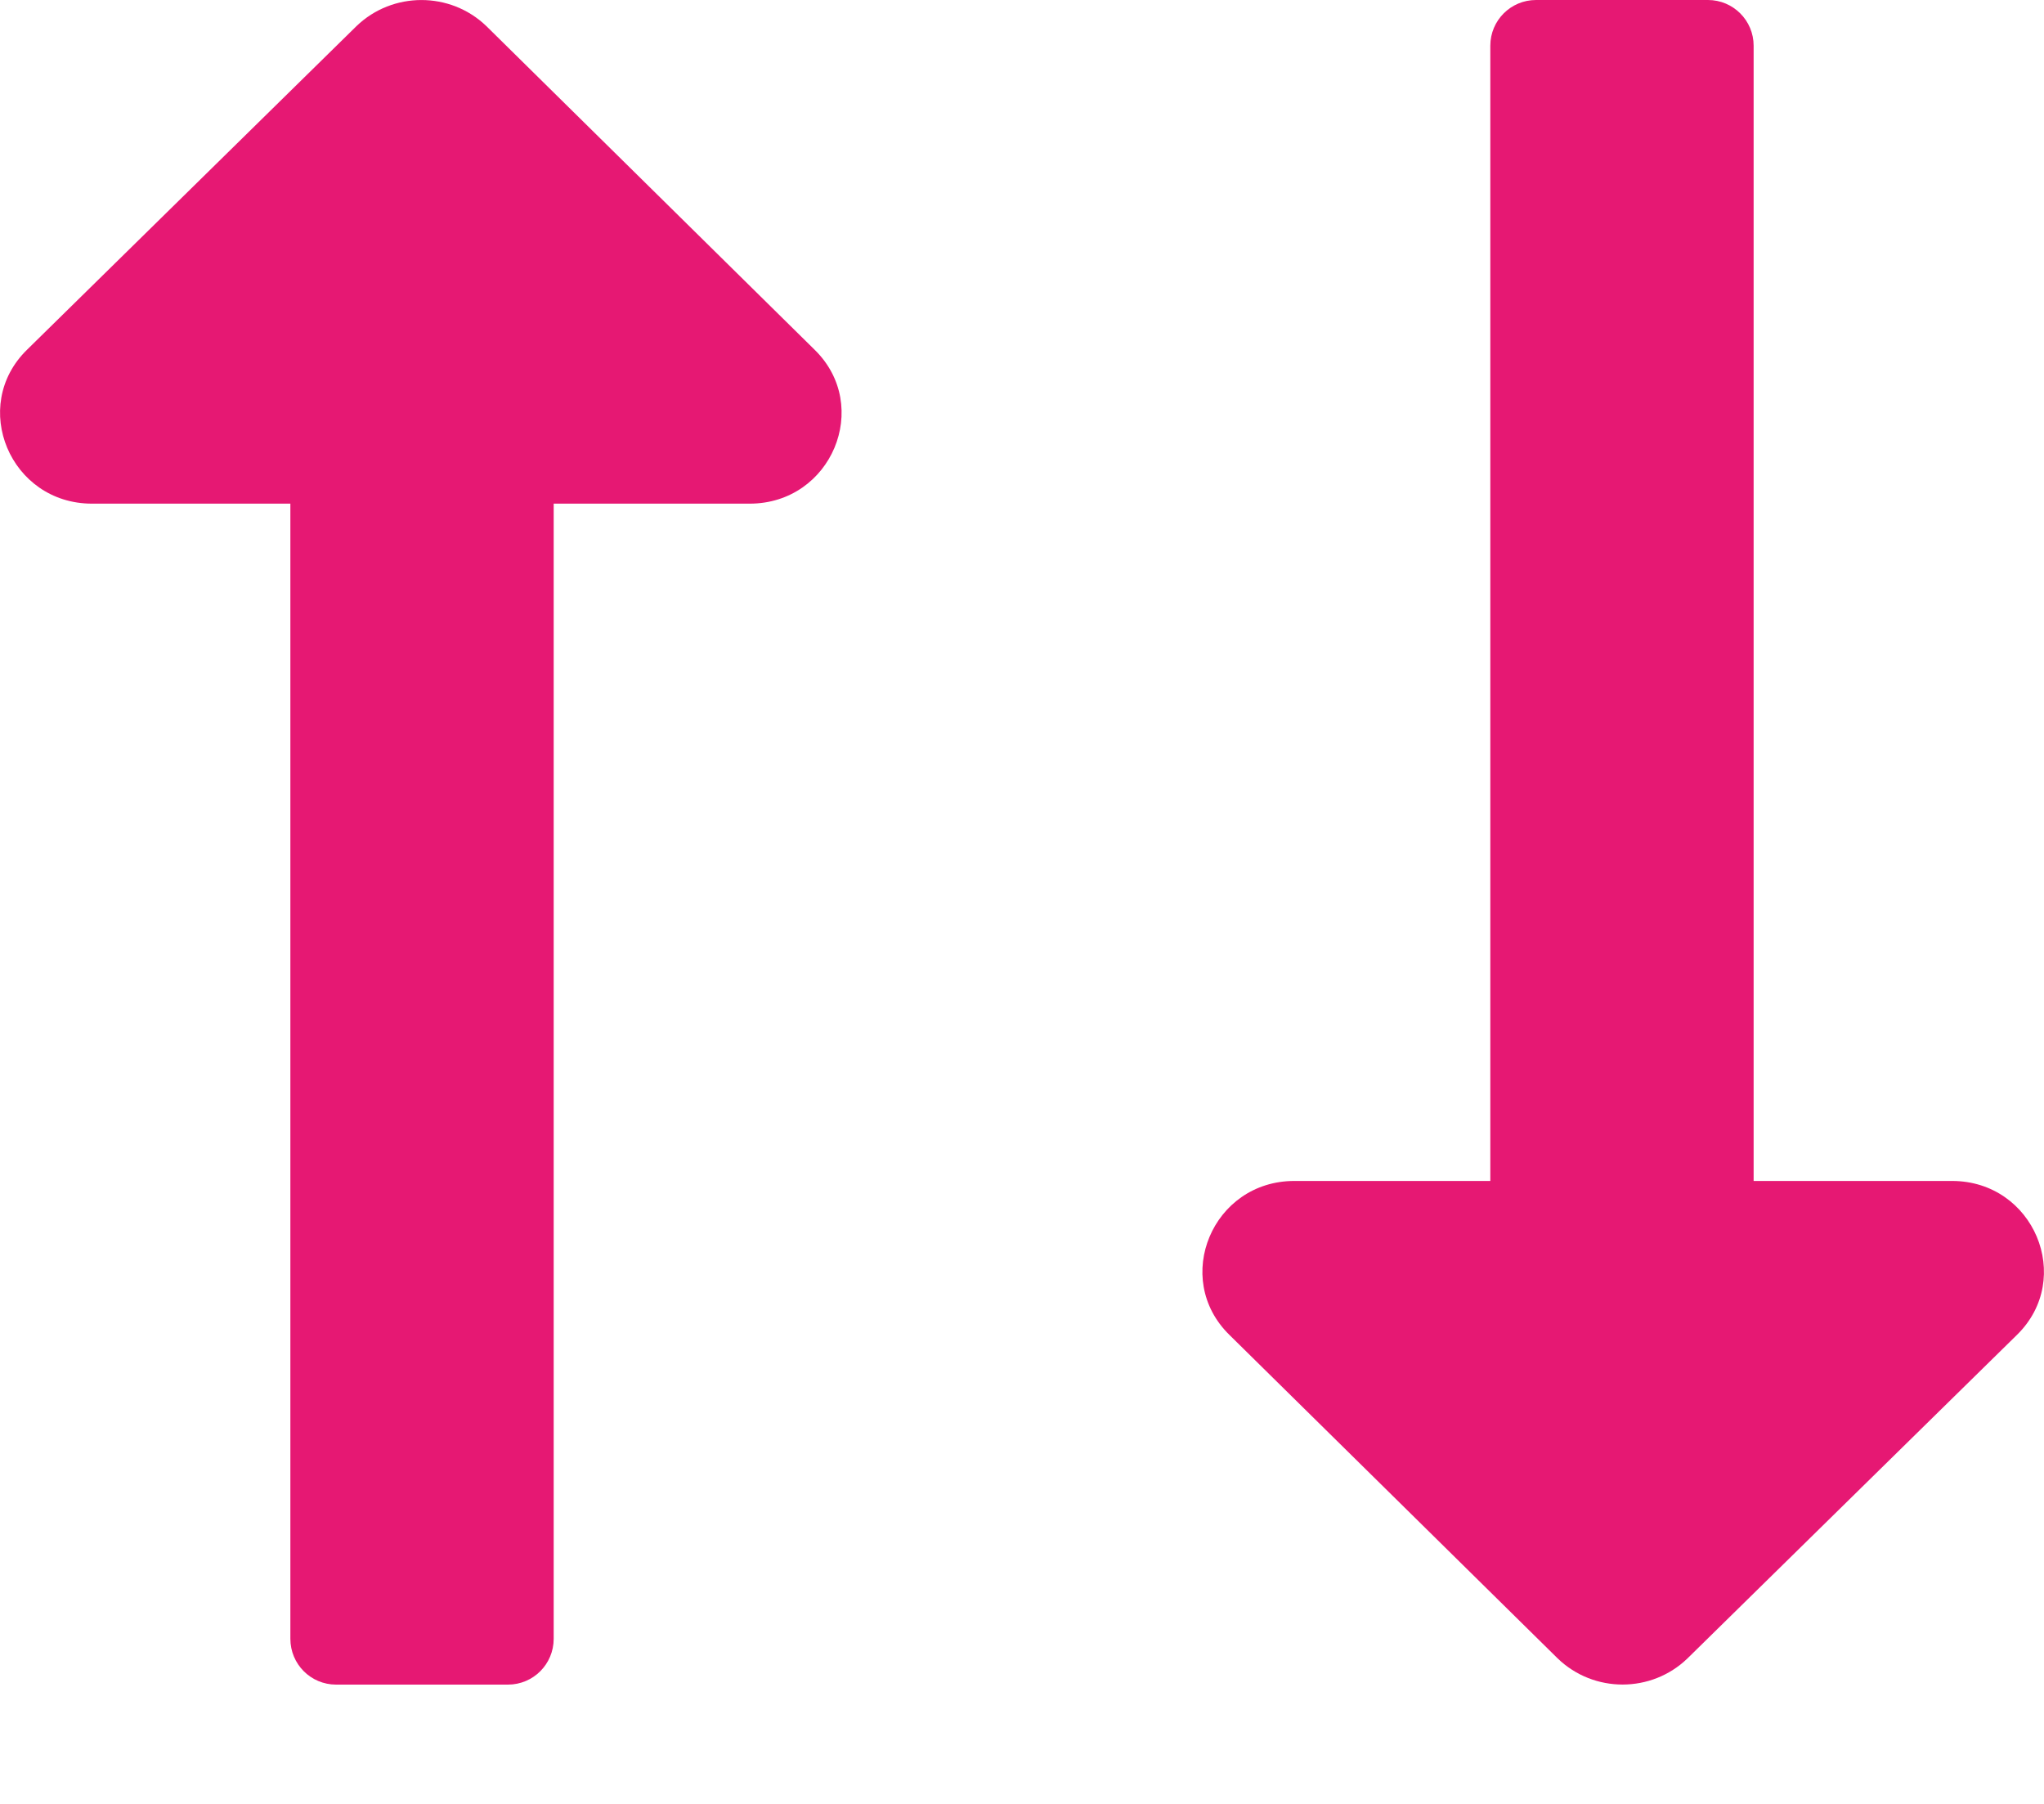
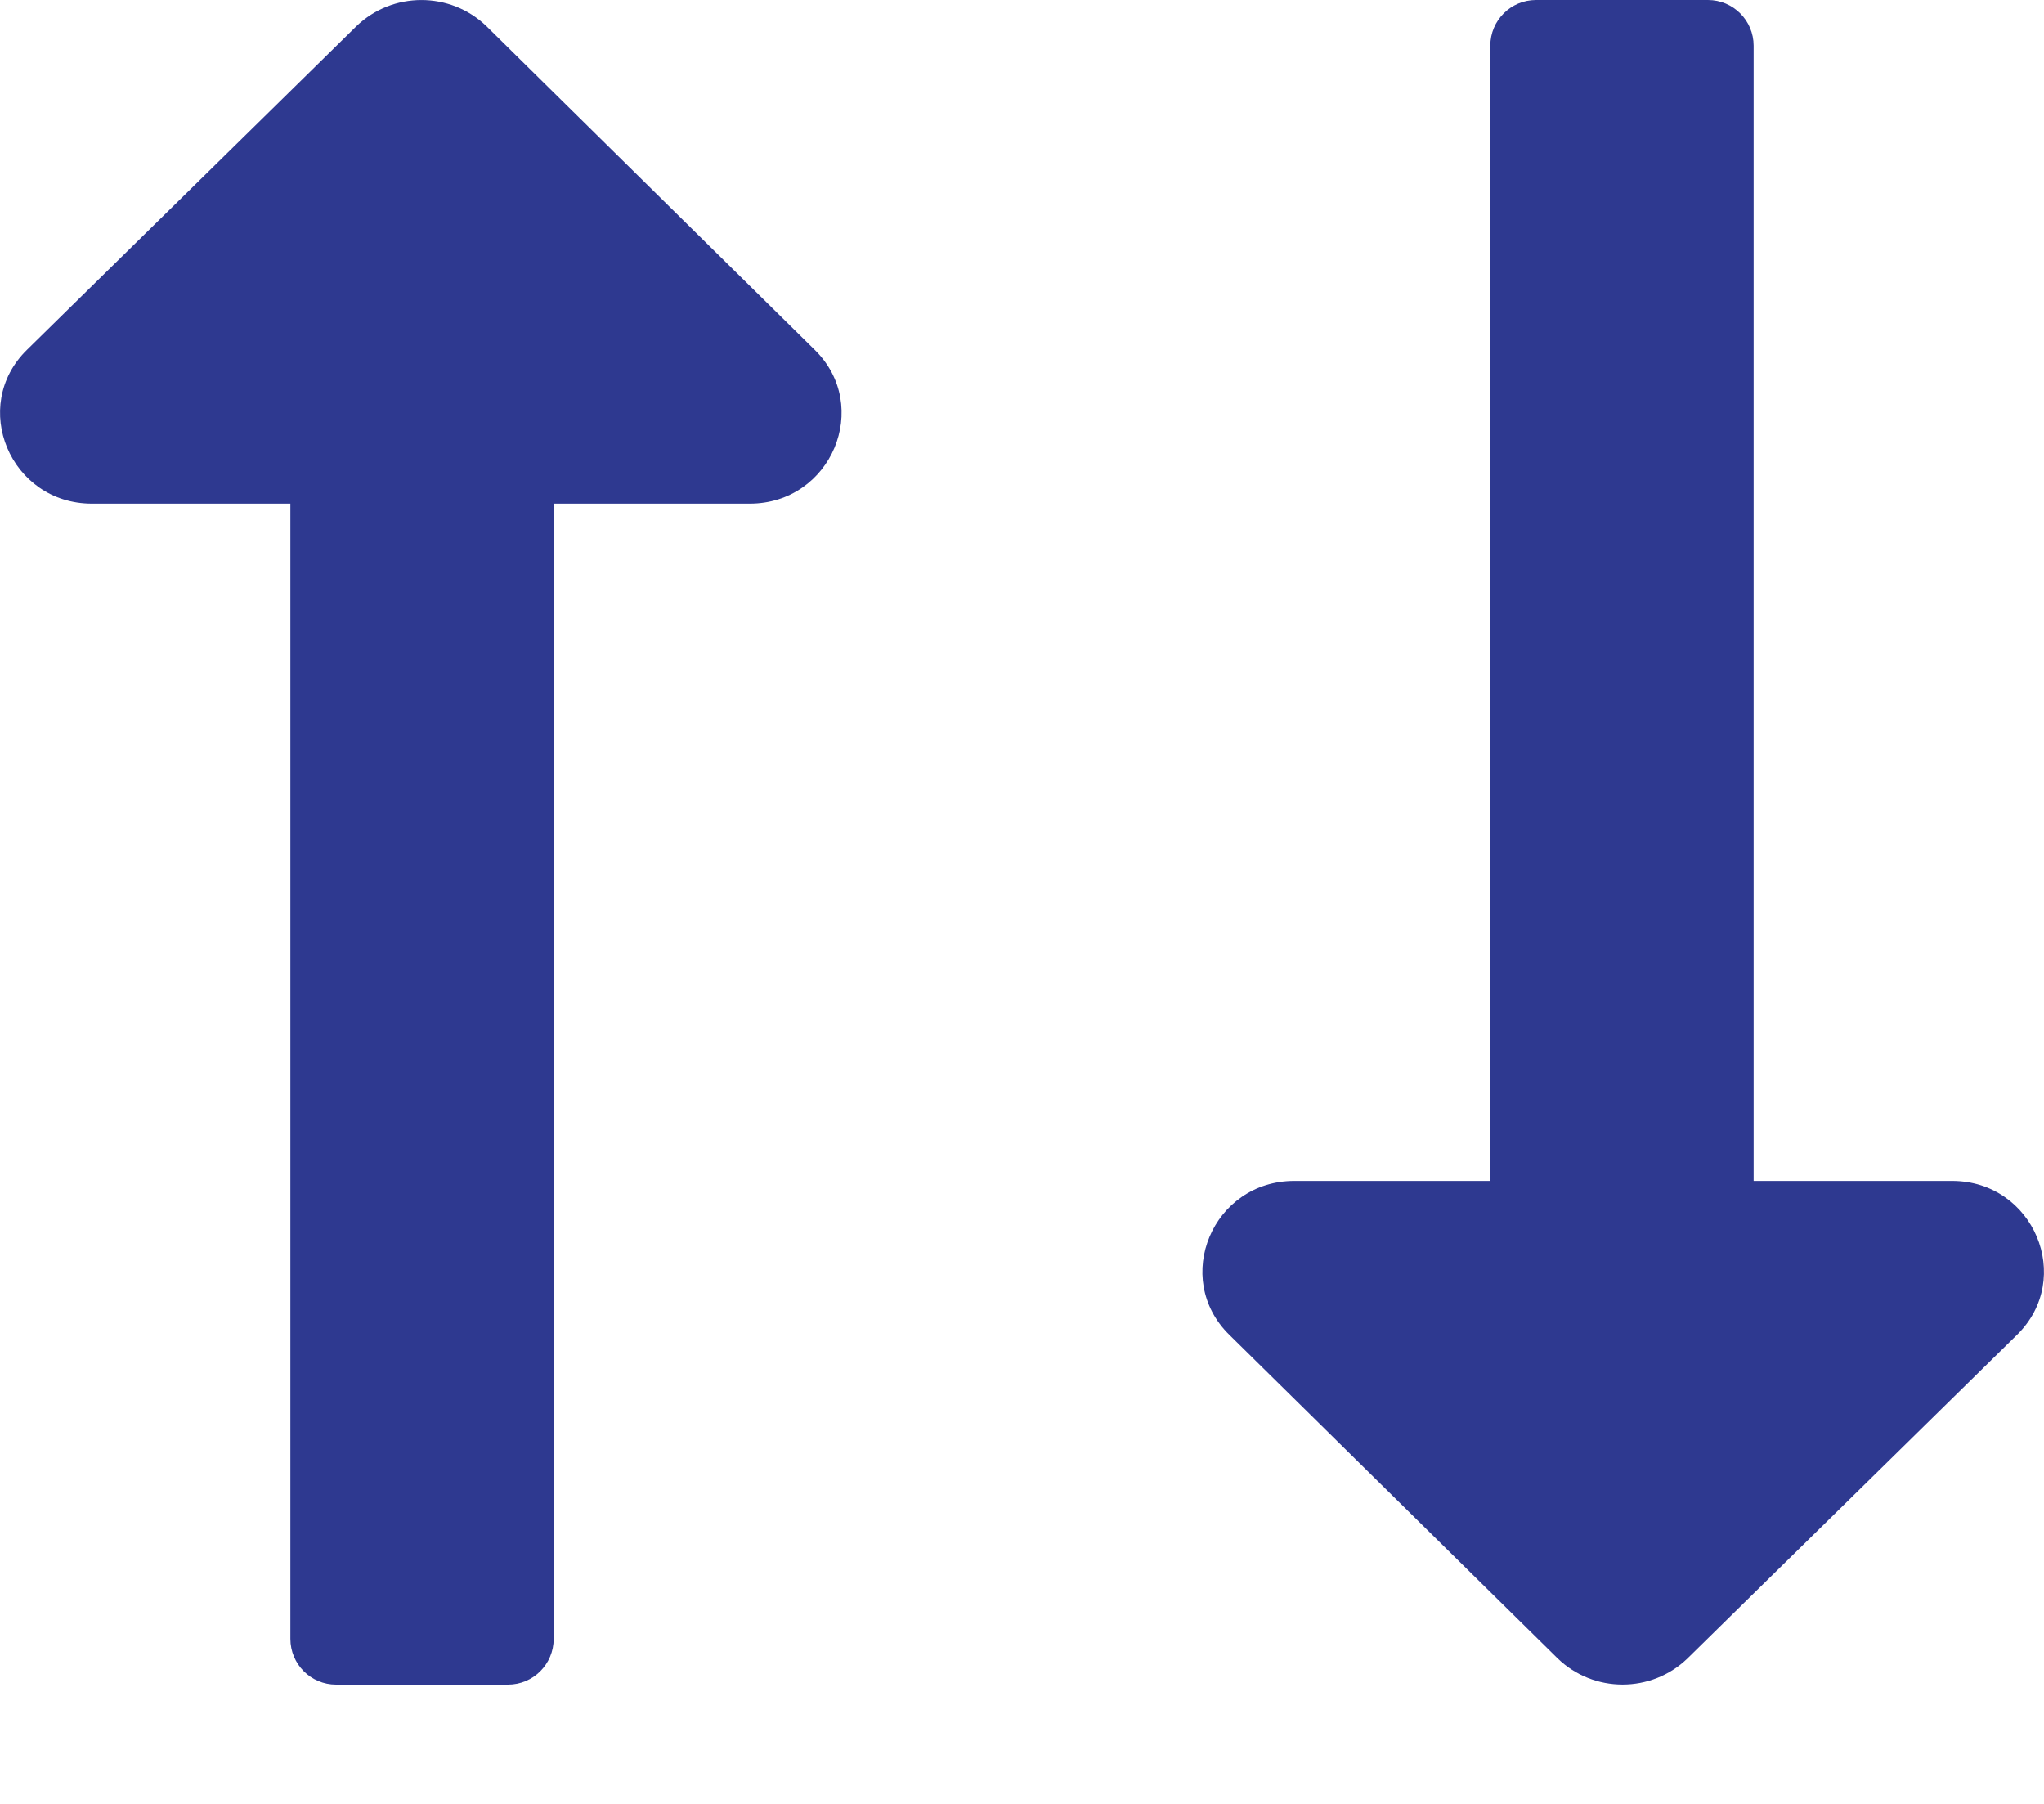
<svg xmlns="http://www.w3.org/2000/svg" width="17" height="15" viewBox="0 0 17 15" fill="none">
-   <path d="M2.415 4.188V13.627C2.415 13.838 2.585 14.008 2.795 14.008H4.225C4.435 14.008 4.605 13.838 4.605 13.627V4.188H6.235C6.915 4.188 7.255 3.377 6.775 2.908L4.045 0.217C3.745 -0.072 3.265 -0.072 2.965 0.217L0.225 2.908C-0.255 3.377 0.085 4.188 0.765 4.188H2.415Z" fill="#E61873" />
-   <path d="M14.585 9.82L14.585 0.38C14.585 0.17 14.415 6.44976e-06 14.205 6.4314e-06L12.775 6.30639e-06C12.565 6.28803e-06 12.395 0.17 12.395 0.38L12.395 9.82L10.765 9.82C10.085 9.82 9.745 10.63 10.225 11.1L12.955 13.79C13.255 14.08 13.735 14.08 14.035 13.79L16.775 11.1C17.255 10.63 16.915 9.82 16.235 9.82L14.585 9.82Z" fill="#E61873" />
+   <path d="M2.415 4.188V13.627C2.415 13.838 2.585 14.008 2.795 14.008H4.225C4.435 14.008 4.605 13.838 4.605 13.627V4.188H6.235C6.915 4.188 7.255 3.377 6.775 2.908L4.045 0.217C3.745 -0.072 3.265 -0.072 2.965 0.217L0.225 2.908C-0.255 3.377 0.085 4.188 0.765 4.188H2.415Z" fill="#2E3990" />
+   <path d="M14.585 9.82L14.585 0.38C14.585 0.17 14.415 6.44976e-06 14.205 6.4314e-06L12.775 6.30639e-06C12.565 6.28803e-06 12.395 0.17 12.395 0.38L12.395 9.82L10.765 9.82C10.085 9.82 9.745 10.63 10.225 11.1L12.955 13.79C13.255 14.08 13.735 14.08 14.035 13.79L16.775 11.1C17.255 10.63 16.915 9.82 16.235 9.82L14.585 9.82Z" fill="#2E3990" />
</svg>
